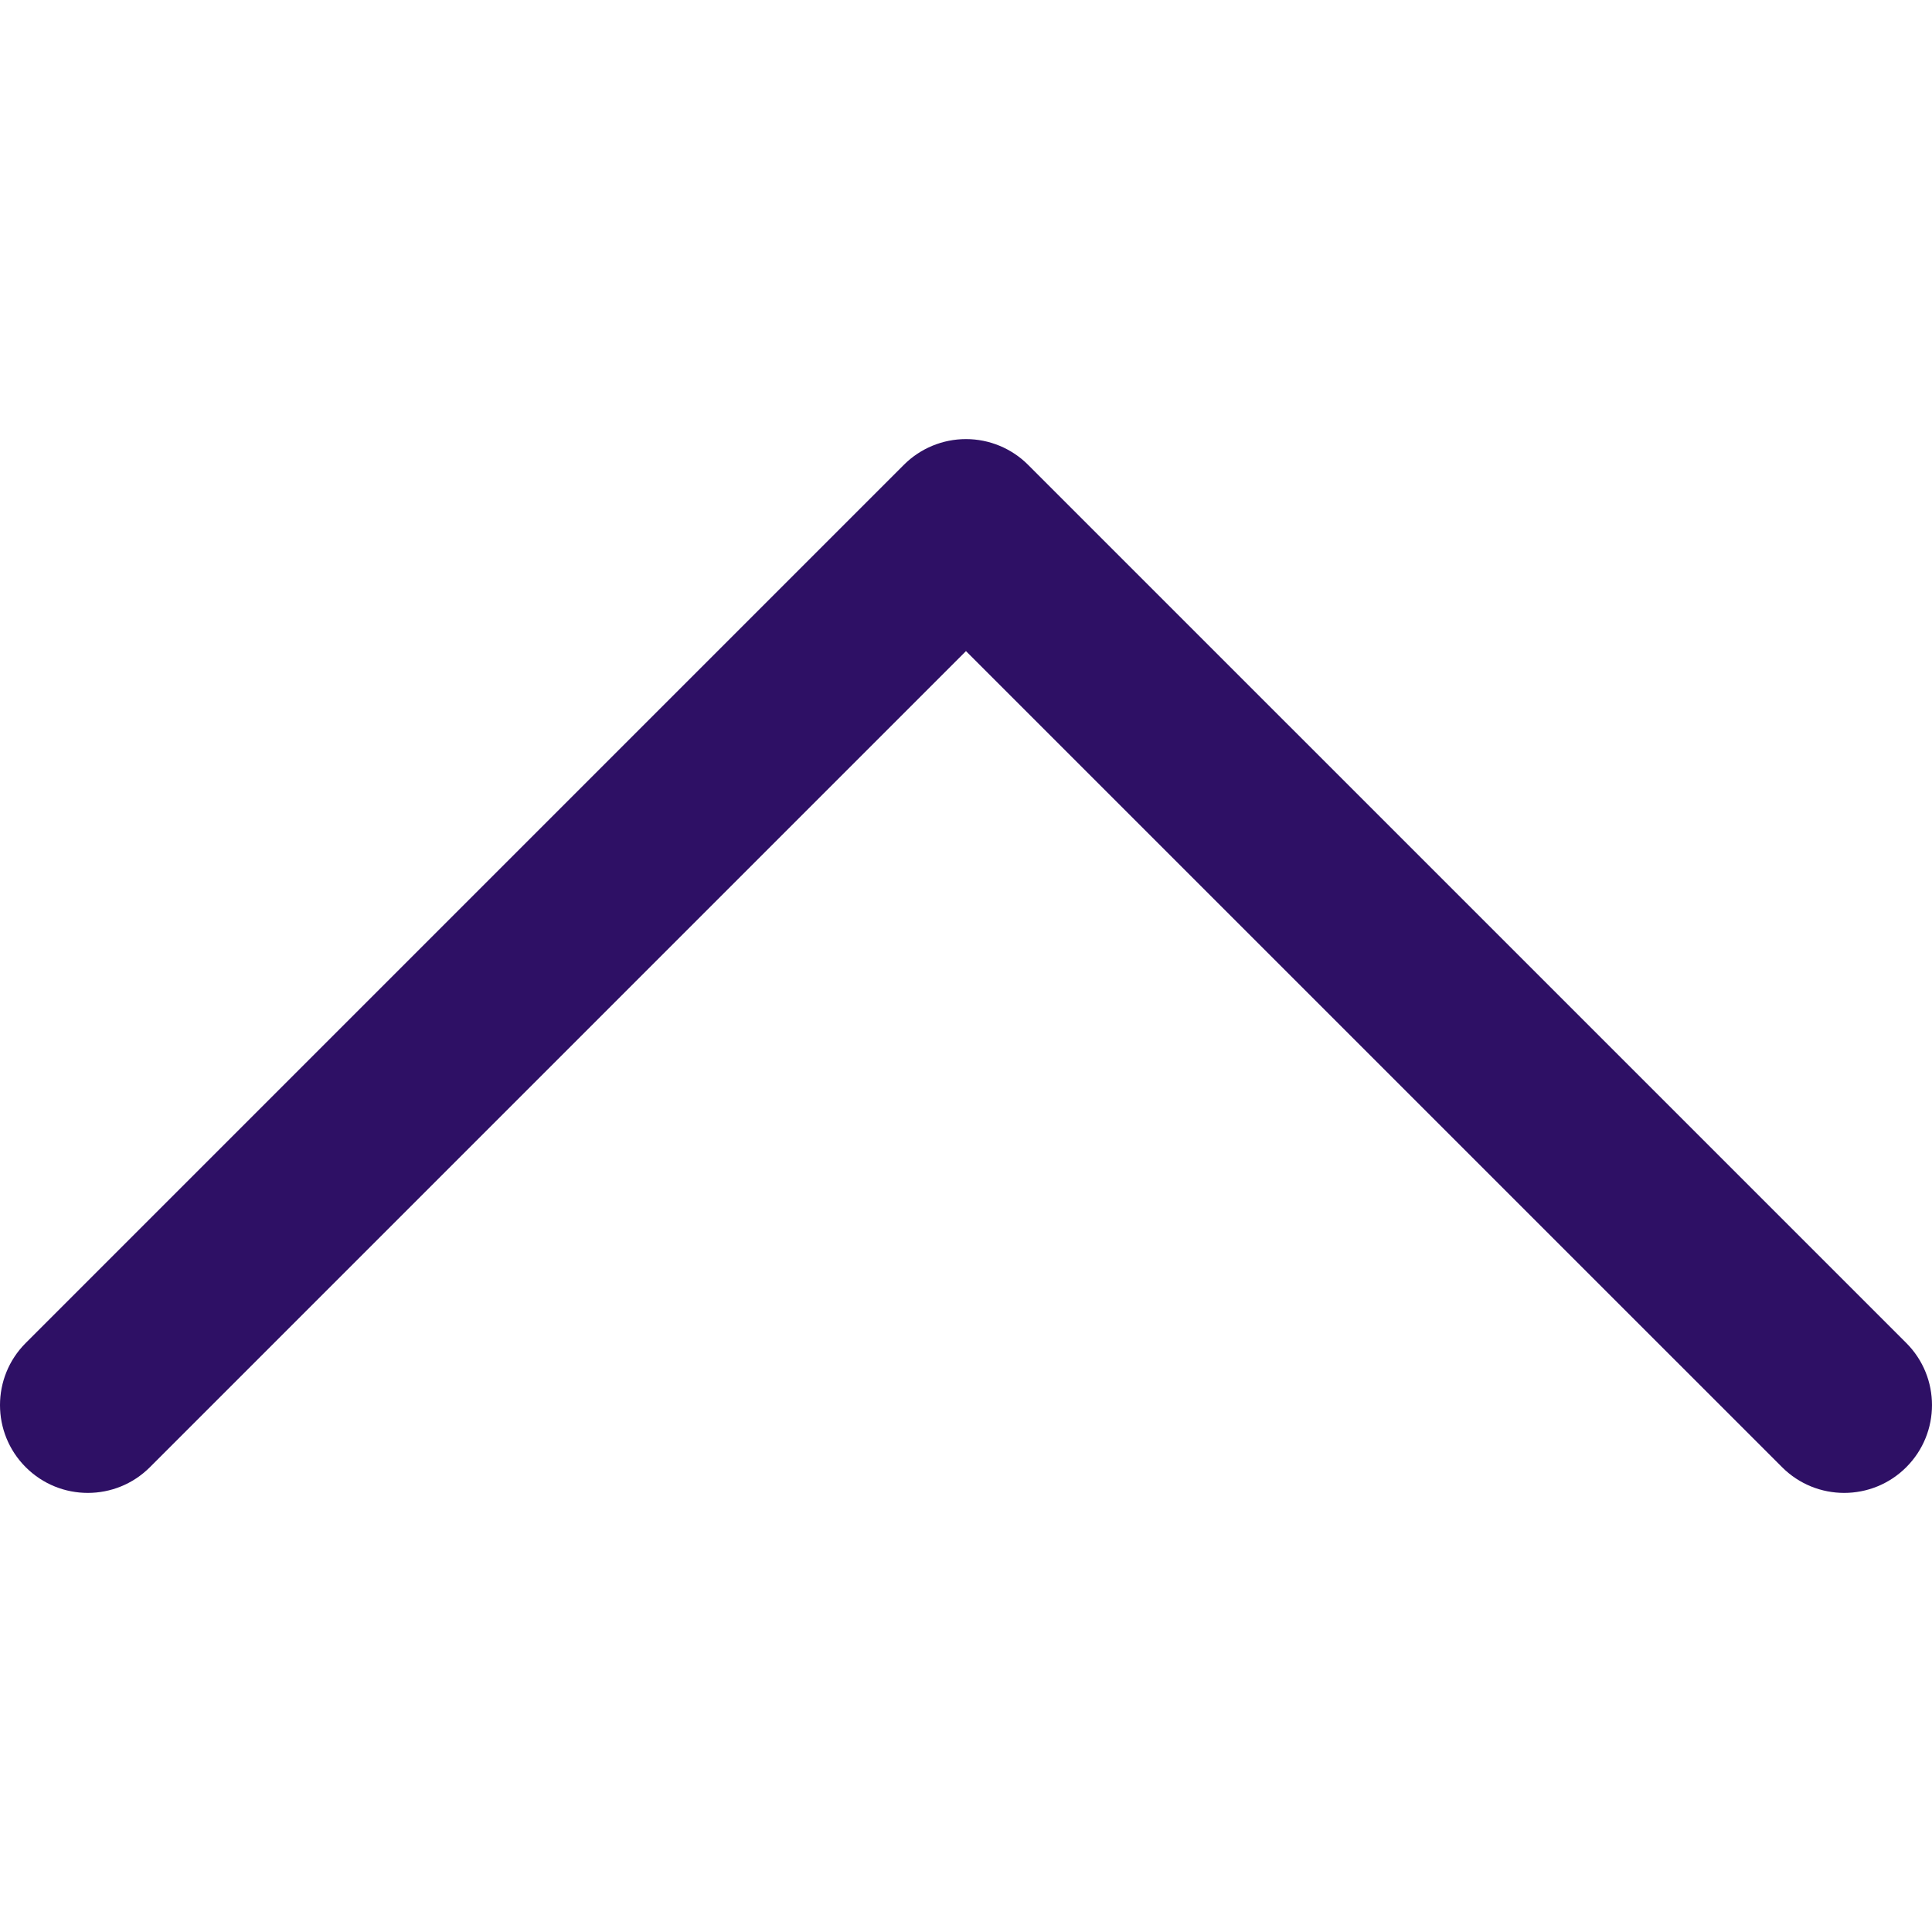
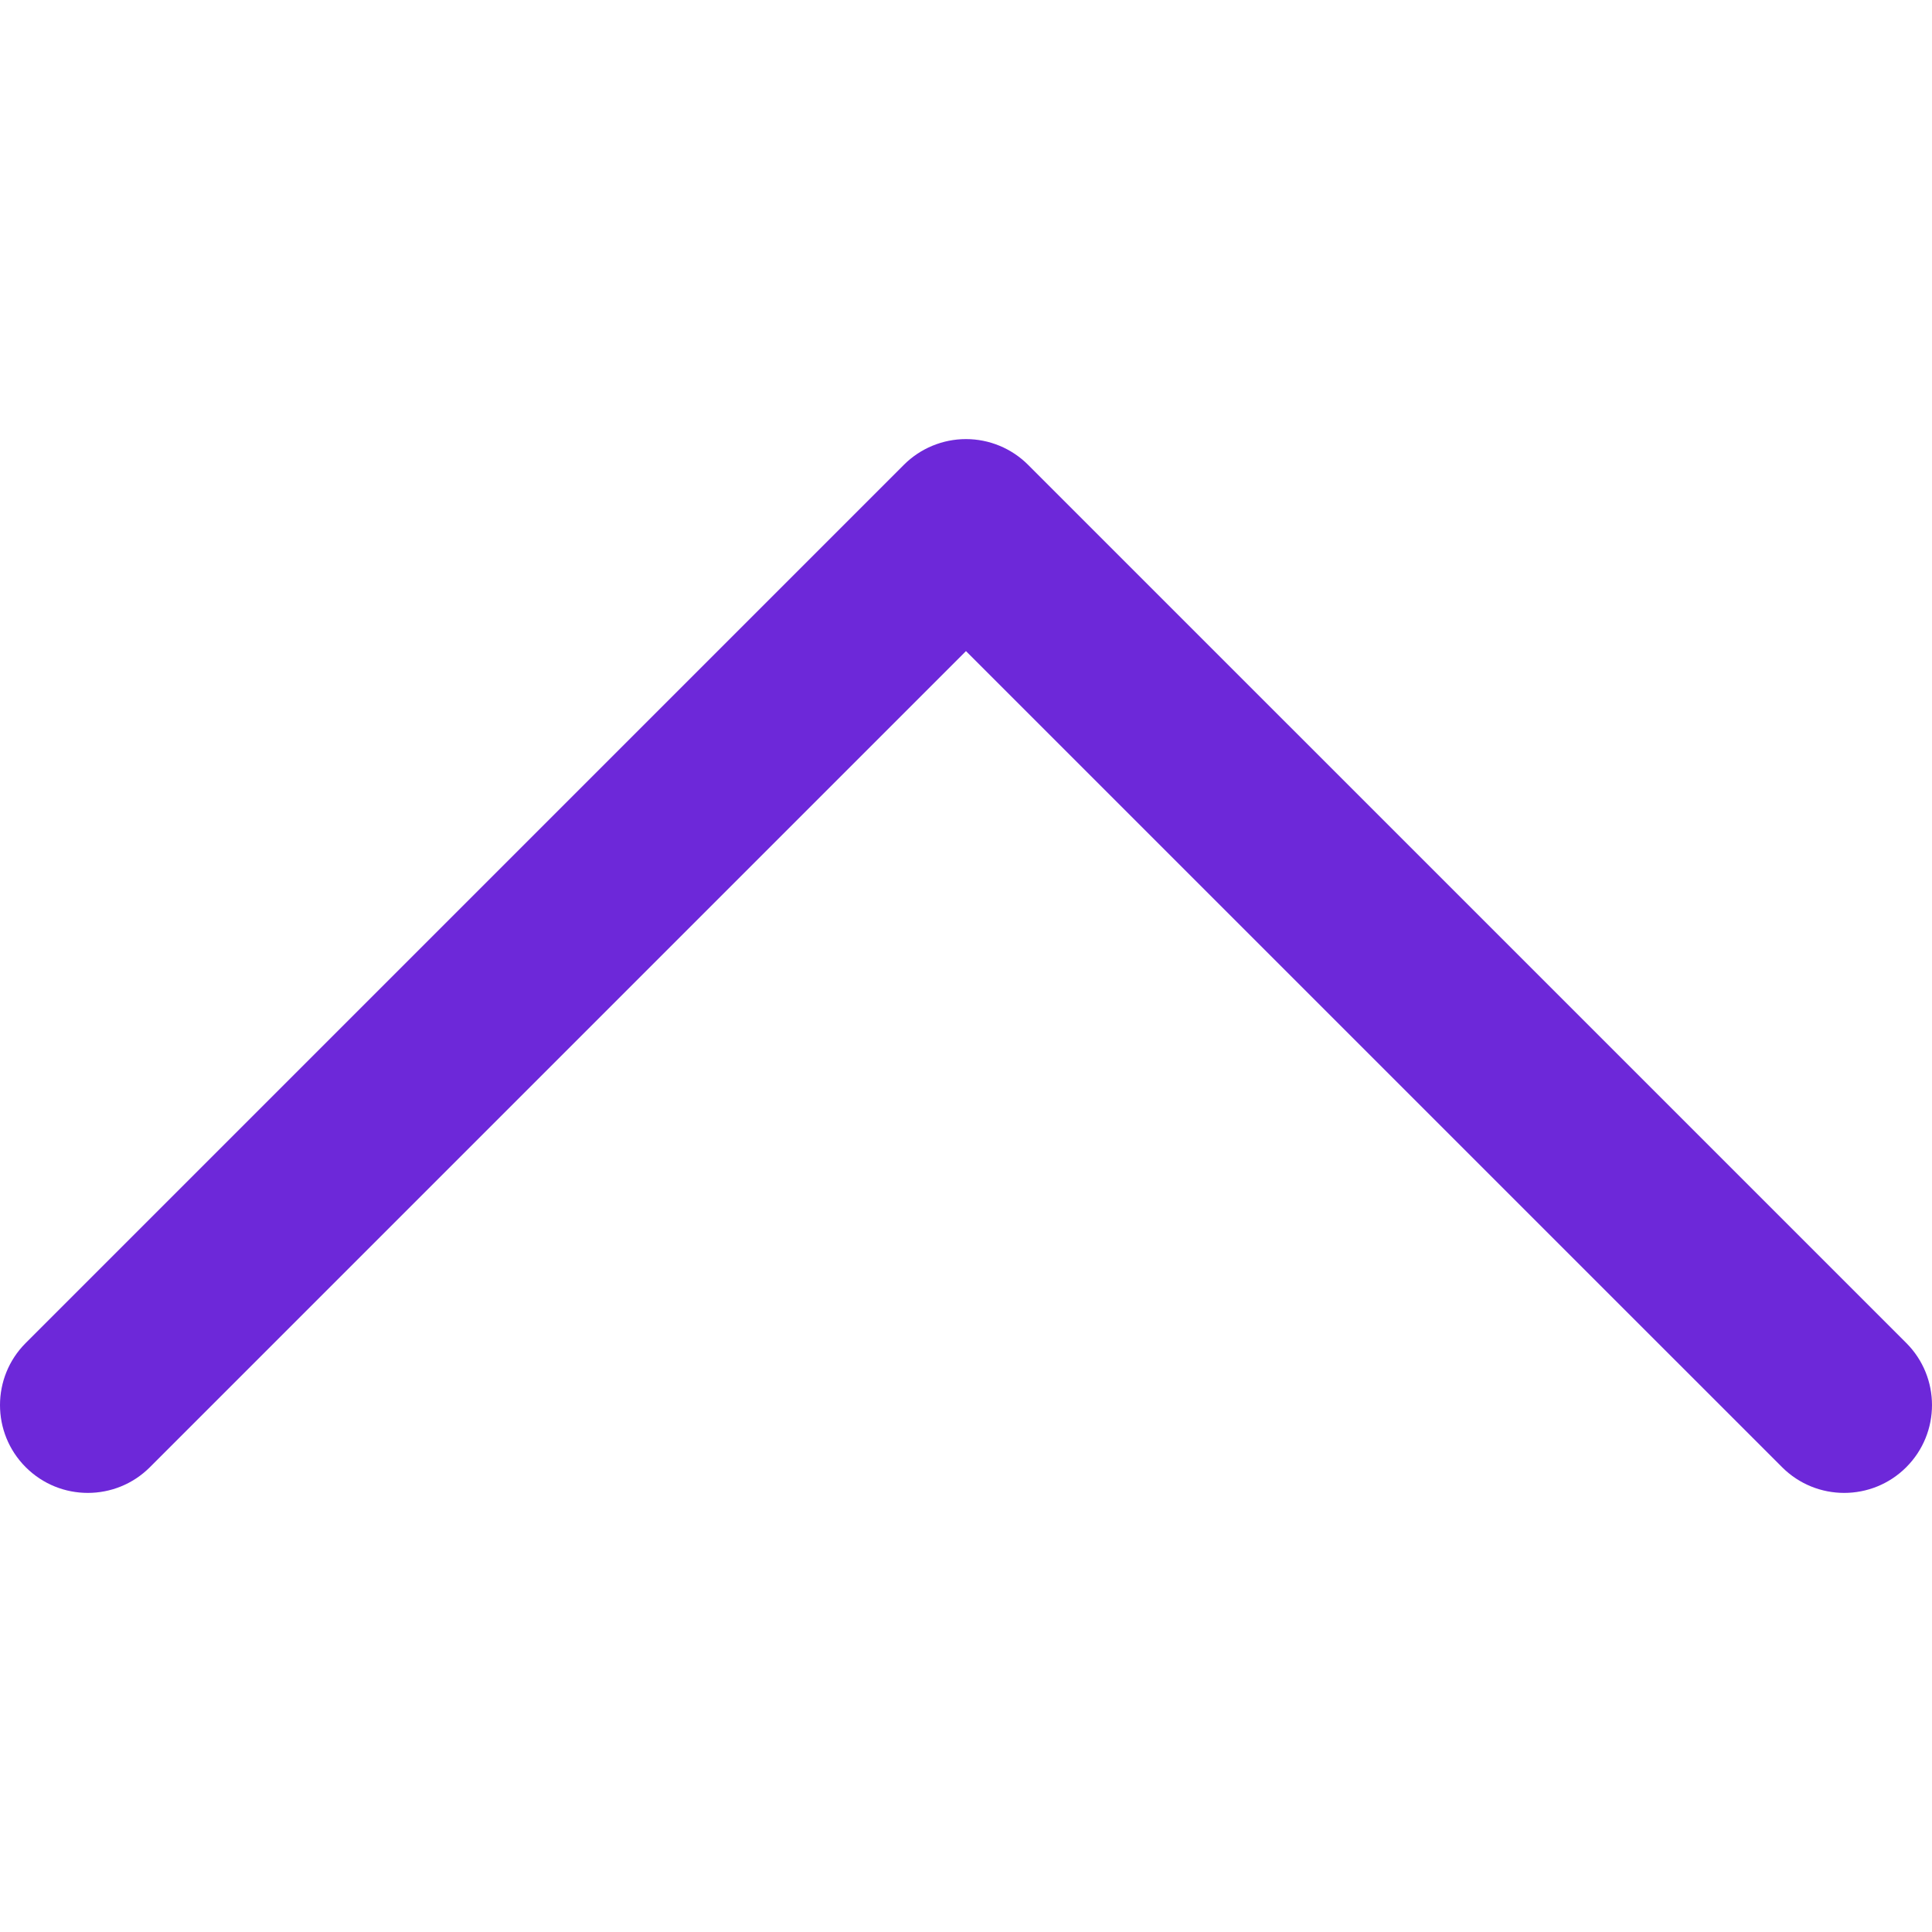
- <svg xmlns="http://www.w3.org/2000/svg" fill="#2E1065" height="800px" width="800px" version="1.1" id="Layer_1" viewBox="0 0 330 330" xml:space="preserve">
+ <svg xmlns="http://www.w3.org/2000/svg" fill="#6d28d9" height="800px" width="800px" version="1.1" id="Layer_1" viewBox="0 0 330 330" xml:space="preserve">
  <g id="SVGRepo_bgCarrier" stroke-width="0" />
  <g id="SVGRepo_tracerCarrier" stroke-linecap="round" stroke-linejoin="round" />
  <g id="SVGRepo_iconCarrier">
    <path id="XMLID_224_" d="M325.606,229.393l-150.004-150C172.79,76.58,168.974,75,164.996,75c-3.979,0-7.794,1.581-10.607,4.394 l-149.996,150c-5.858,5.858-5.858,15.355,0,21.213c5.857,5.857,15.355,5.858,21.213,0l139.39-139.393l139.397,139.393 C307.322,253.536,311.161,255,315,255c3.839,0,7.678-1.464,10.607-4.394C331.464,244.748,331.464,235.251,325.606,229.393z" />
  </g>
</svg>
